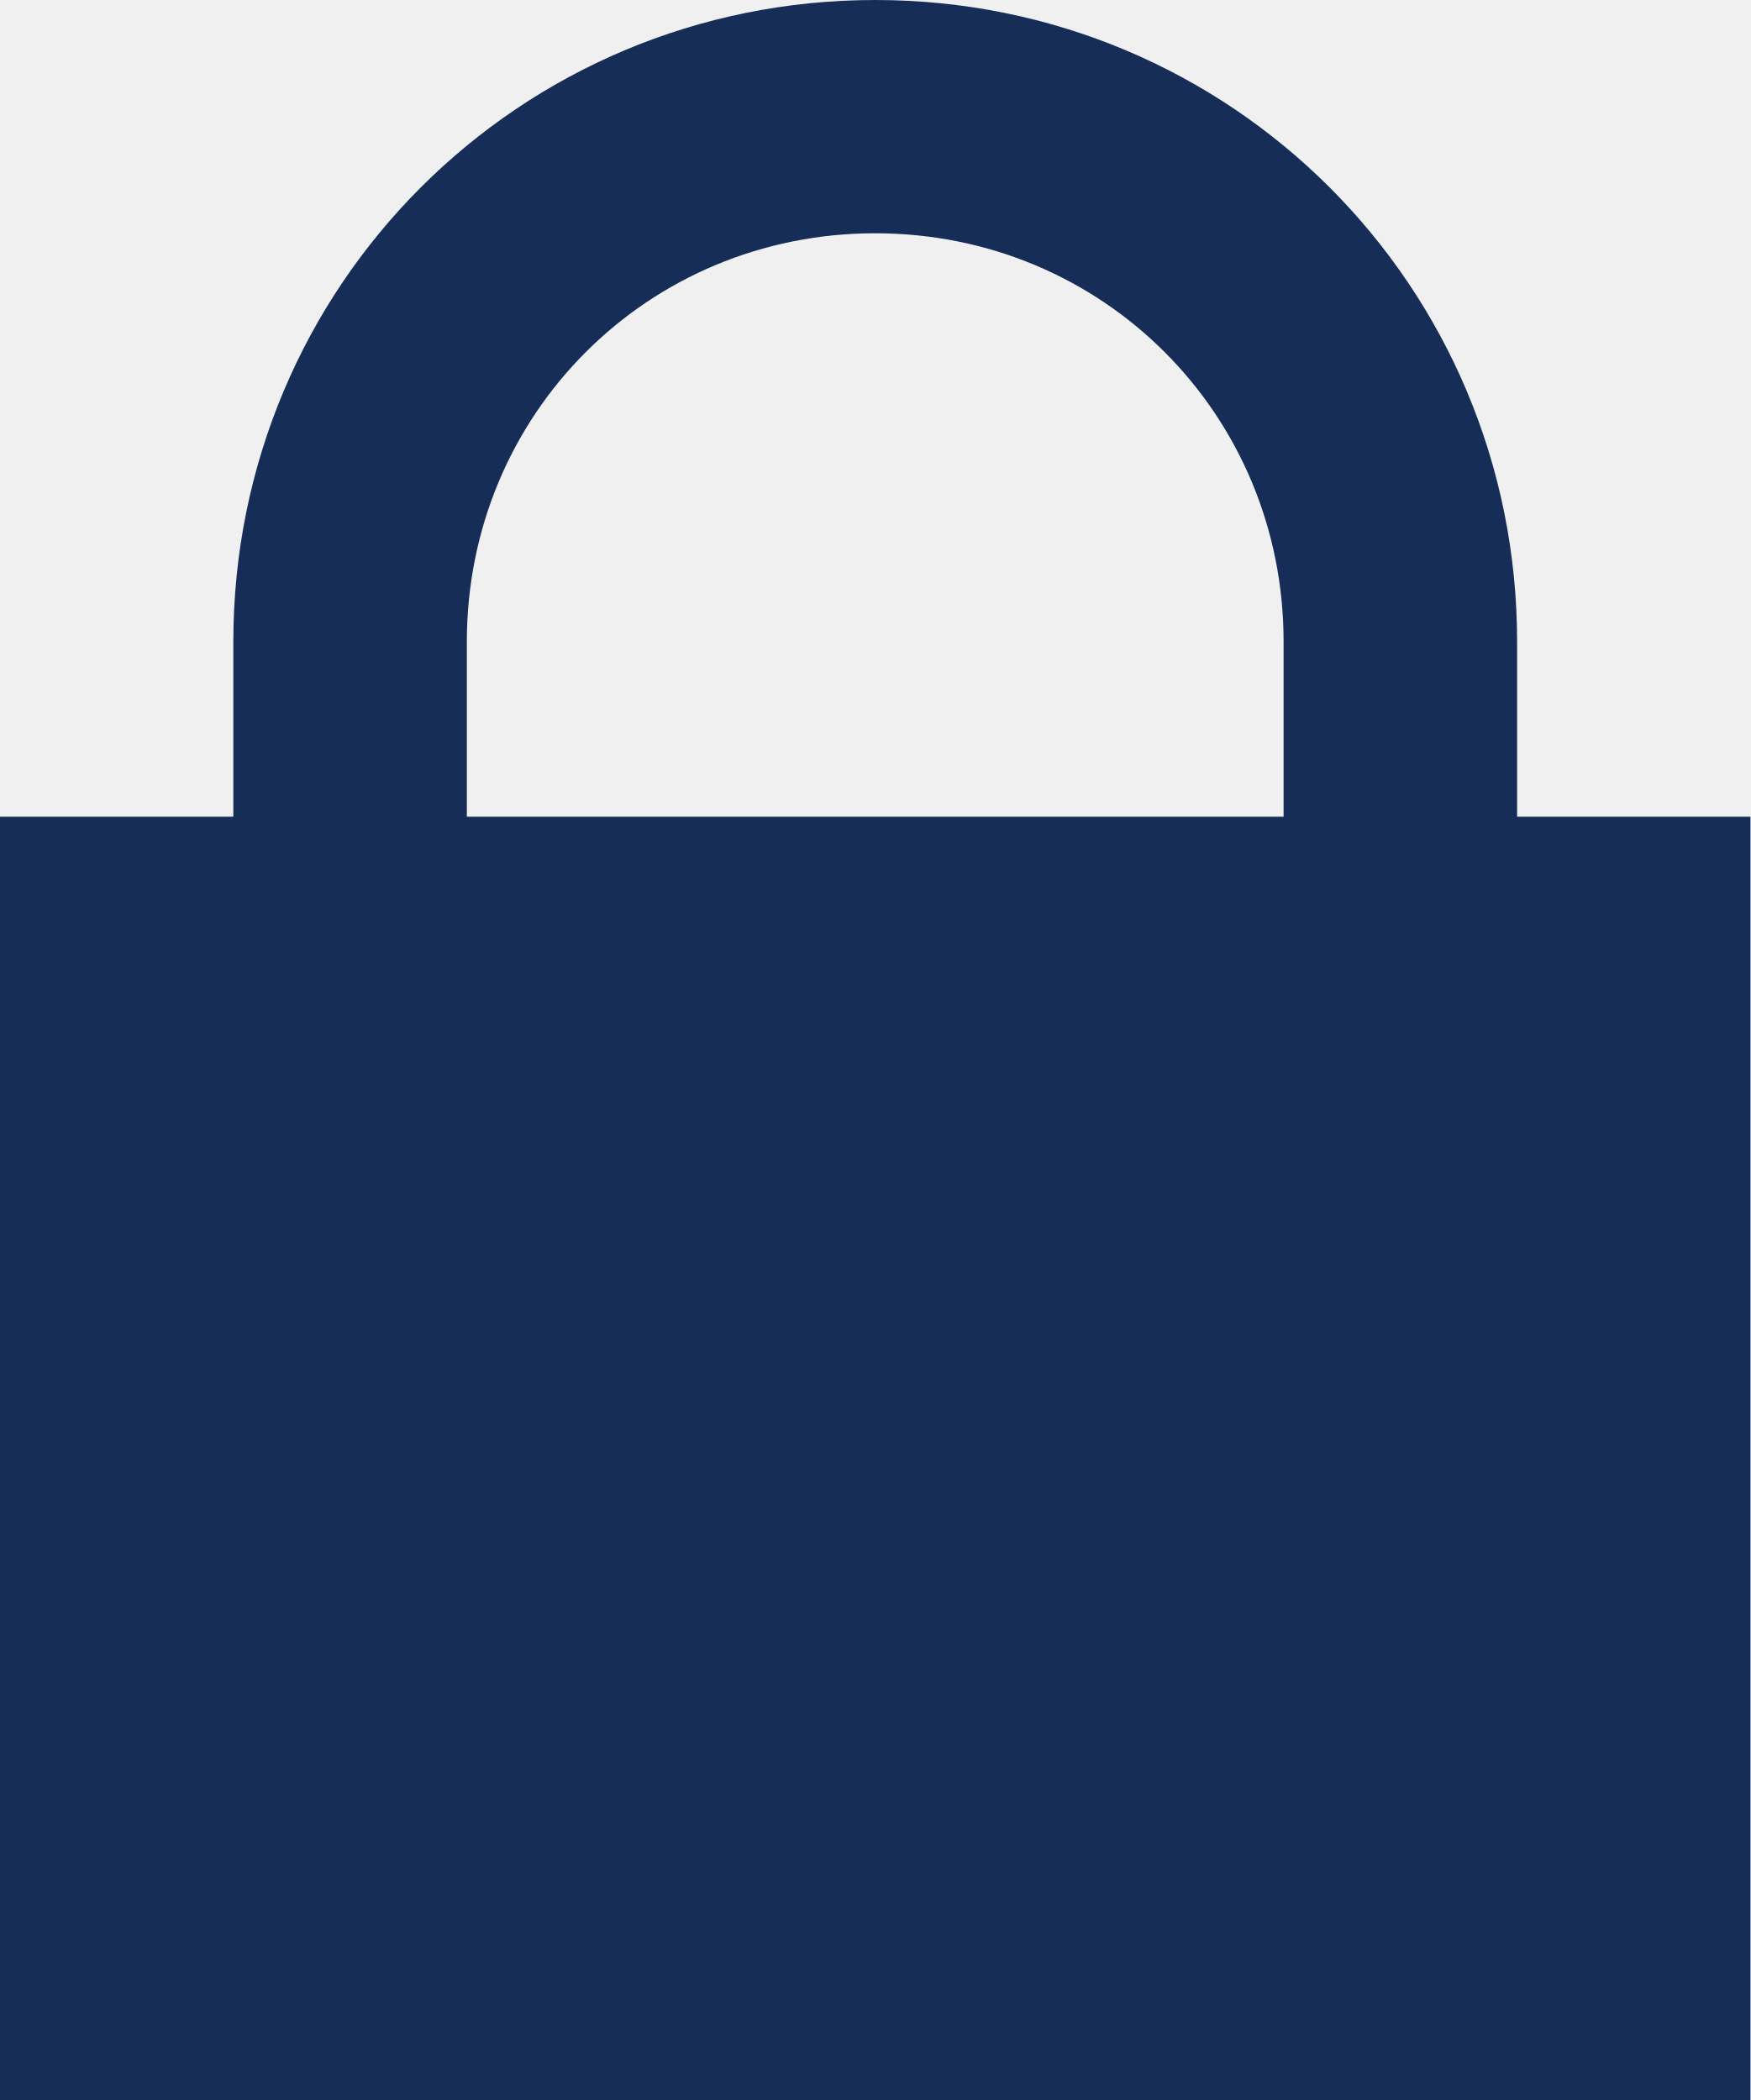
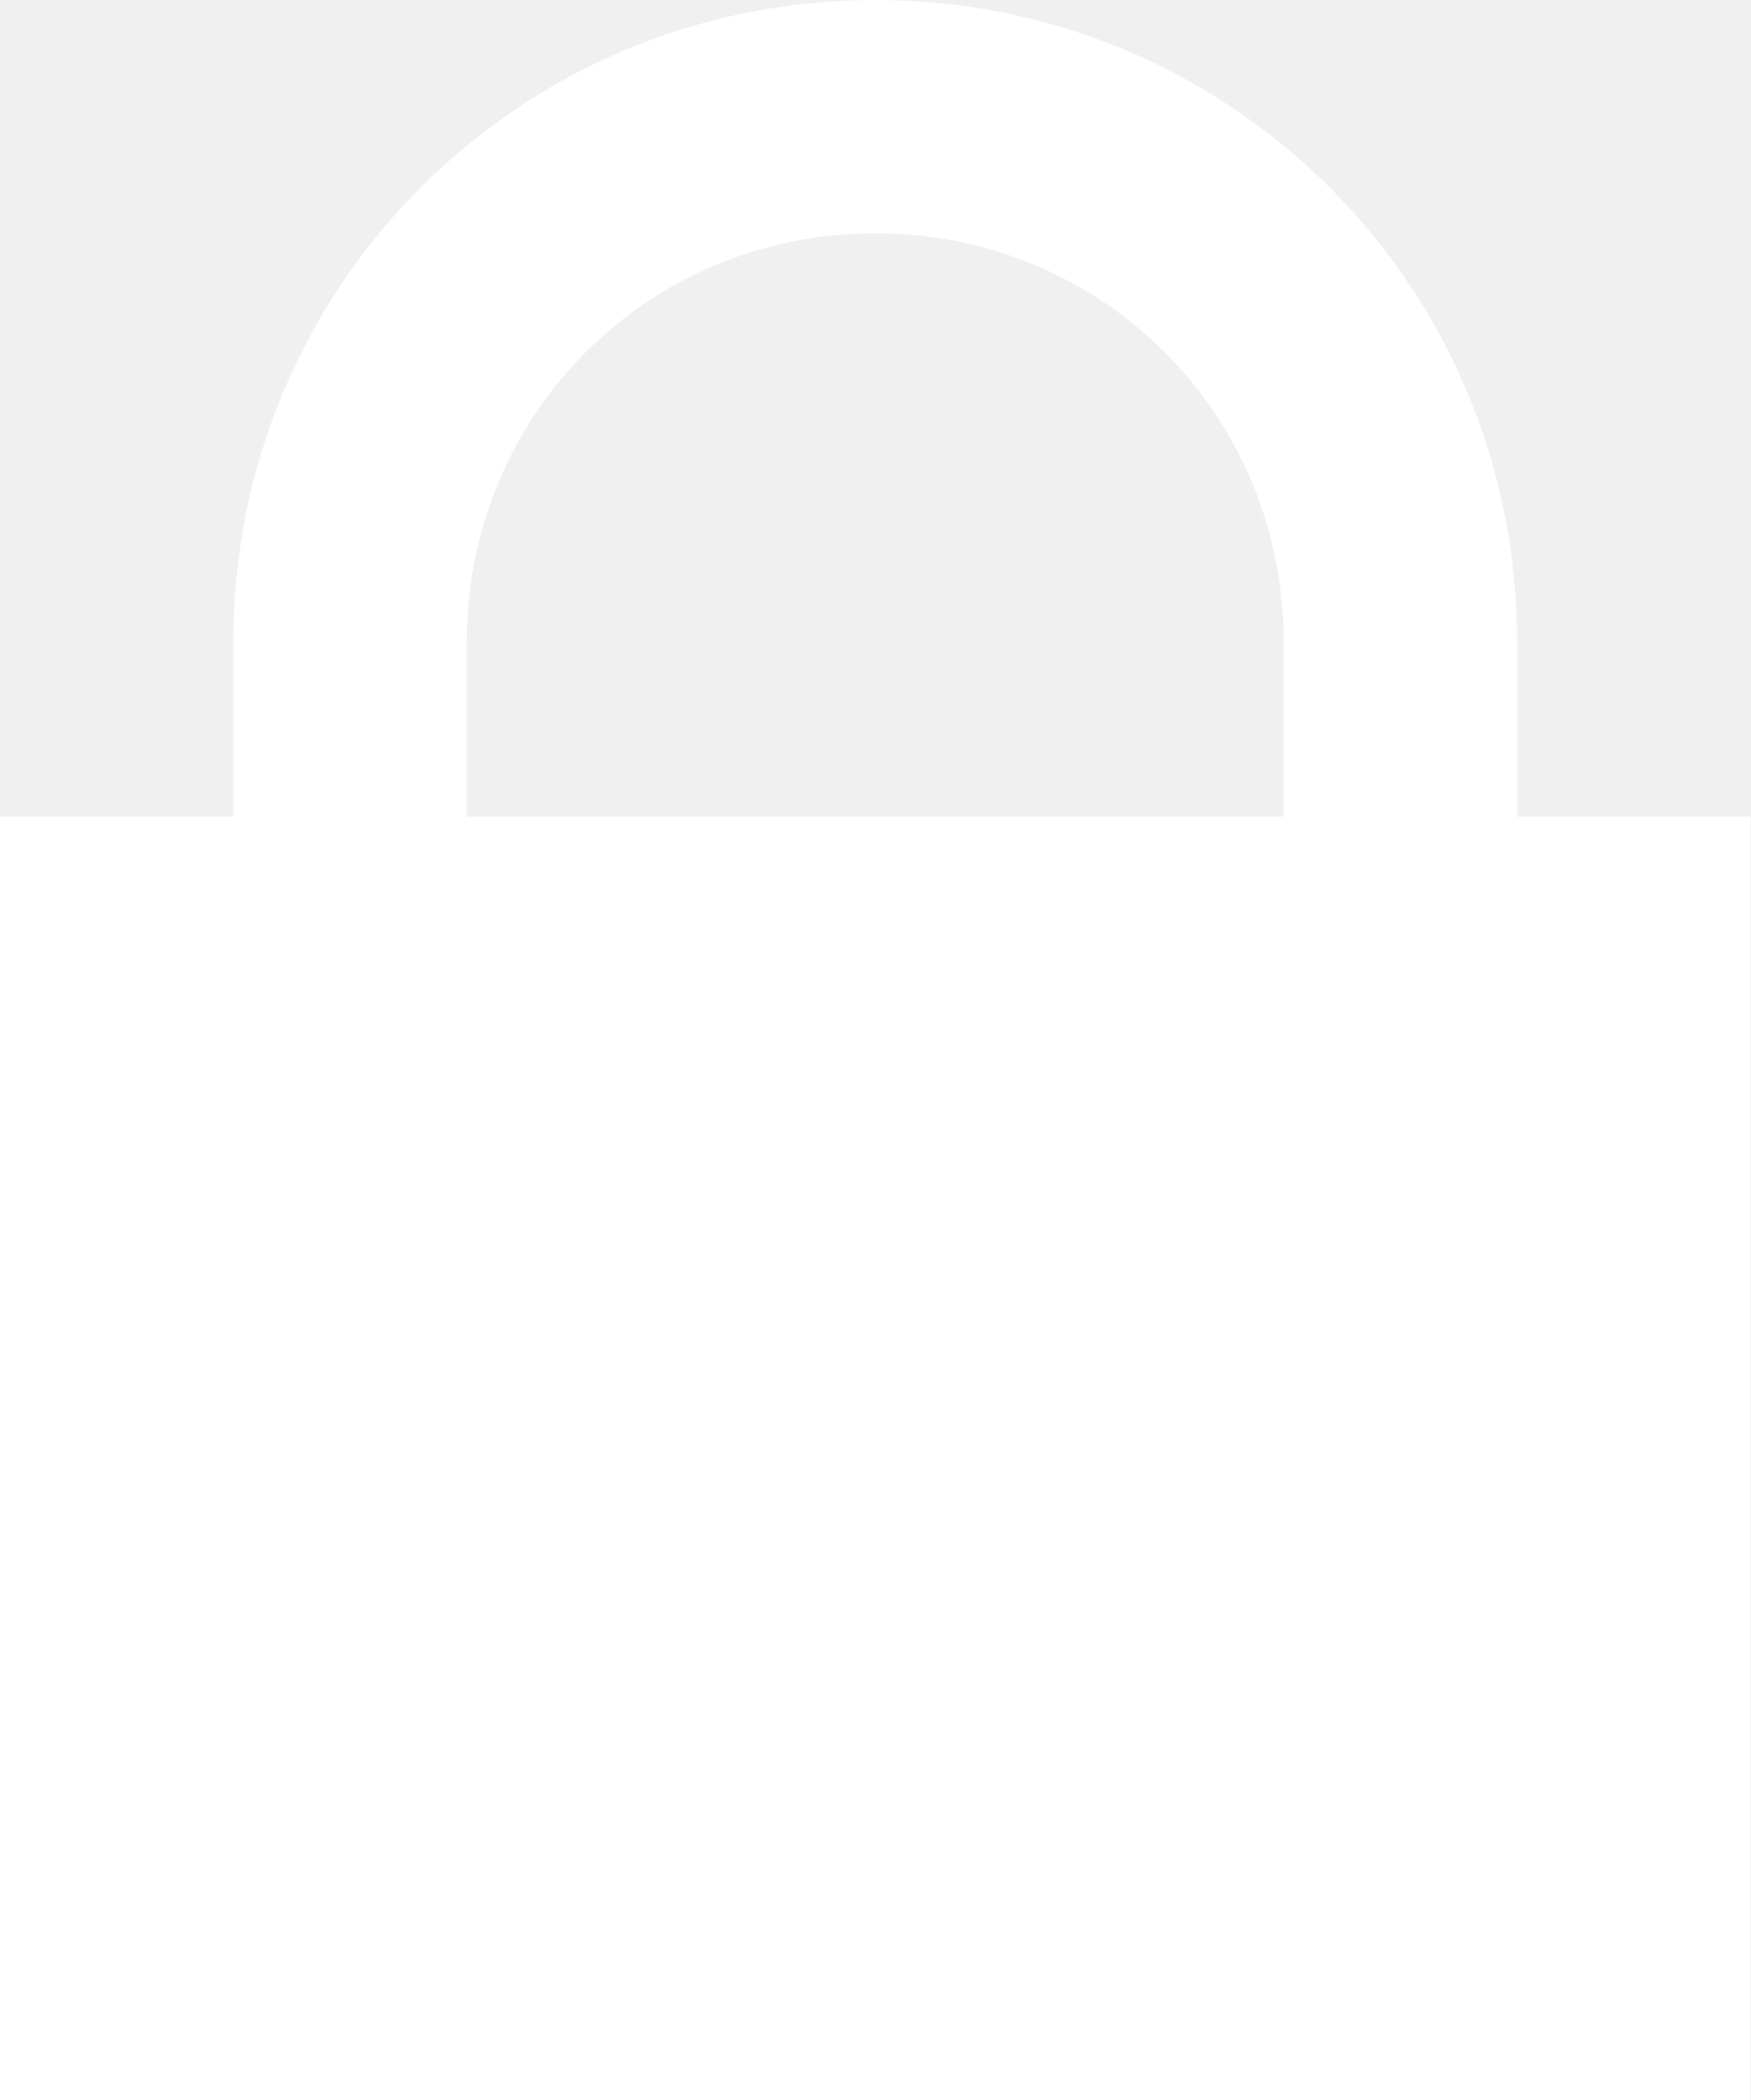
<svg xmlns="http://www.w3.org/2000/svg" width="10px" height="12px" viewBox="0 0 10 12" version="1.1">
  <defs />
  <g id="Typing-Indicator" stroke="none" stroke-width="1" fill="none" fill-rule="evenodd">
-     <g id="typing-indicator" transform="translate(-301, -172)" fill="#162d58">
+     <g id="typing-indicator" transform="translate(-301, -172)" fill="#fff">
      <path d="M309.667,175.667 C309.667,173.633 308.033,172 306,172 C303.967,172 302.333,173.633 302.333,175.667 L302.333,176.667 L301,176.667 L301,184 L306,184 L311,184 L311,176.667 L309.667,176.667 L309.667,175.667 Z M306,176.667 L303.667,176.667 L303.667,175.667 C303.667,174.367 304.7,173.333 306,173.333 C307.3,173.333 308.333,174.367 308.333,175.667 L308.333,176.667 L306,176.667 L306,176.667 Z" id="verified_icon" />
    </g>
  </g>
</svg>
